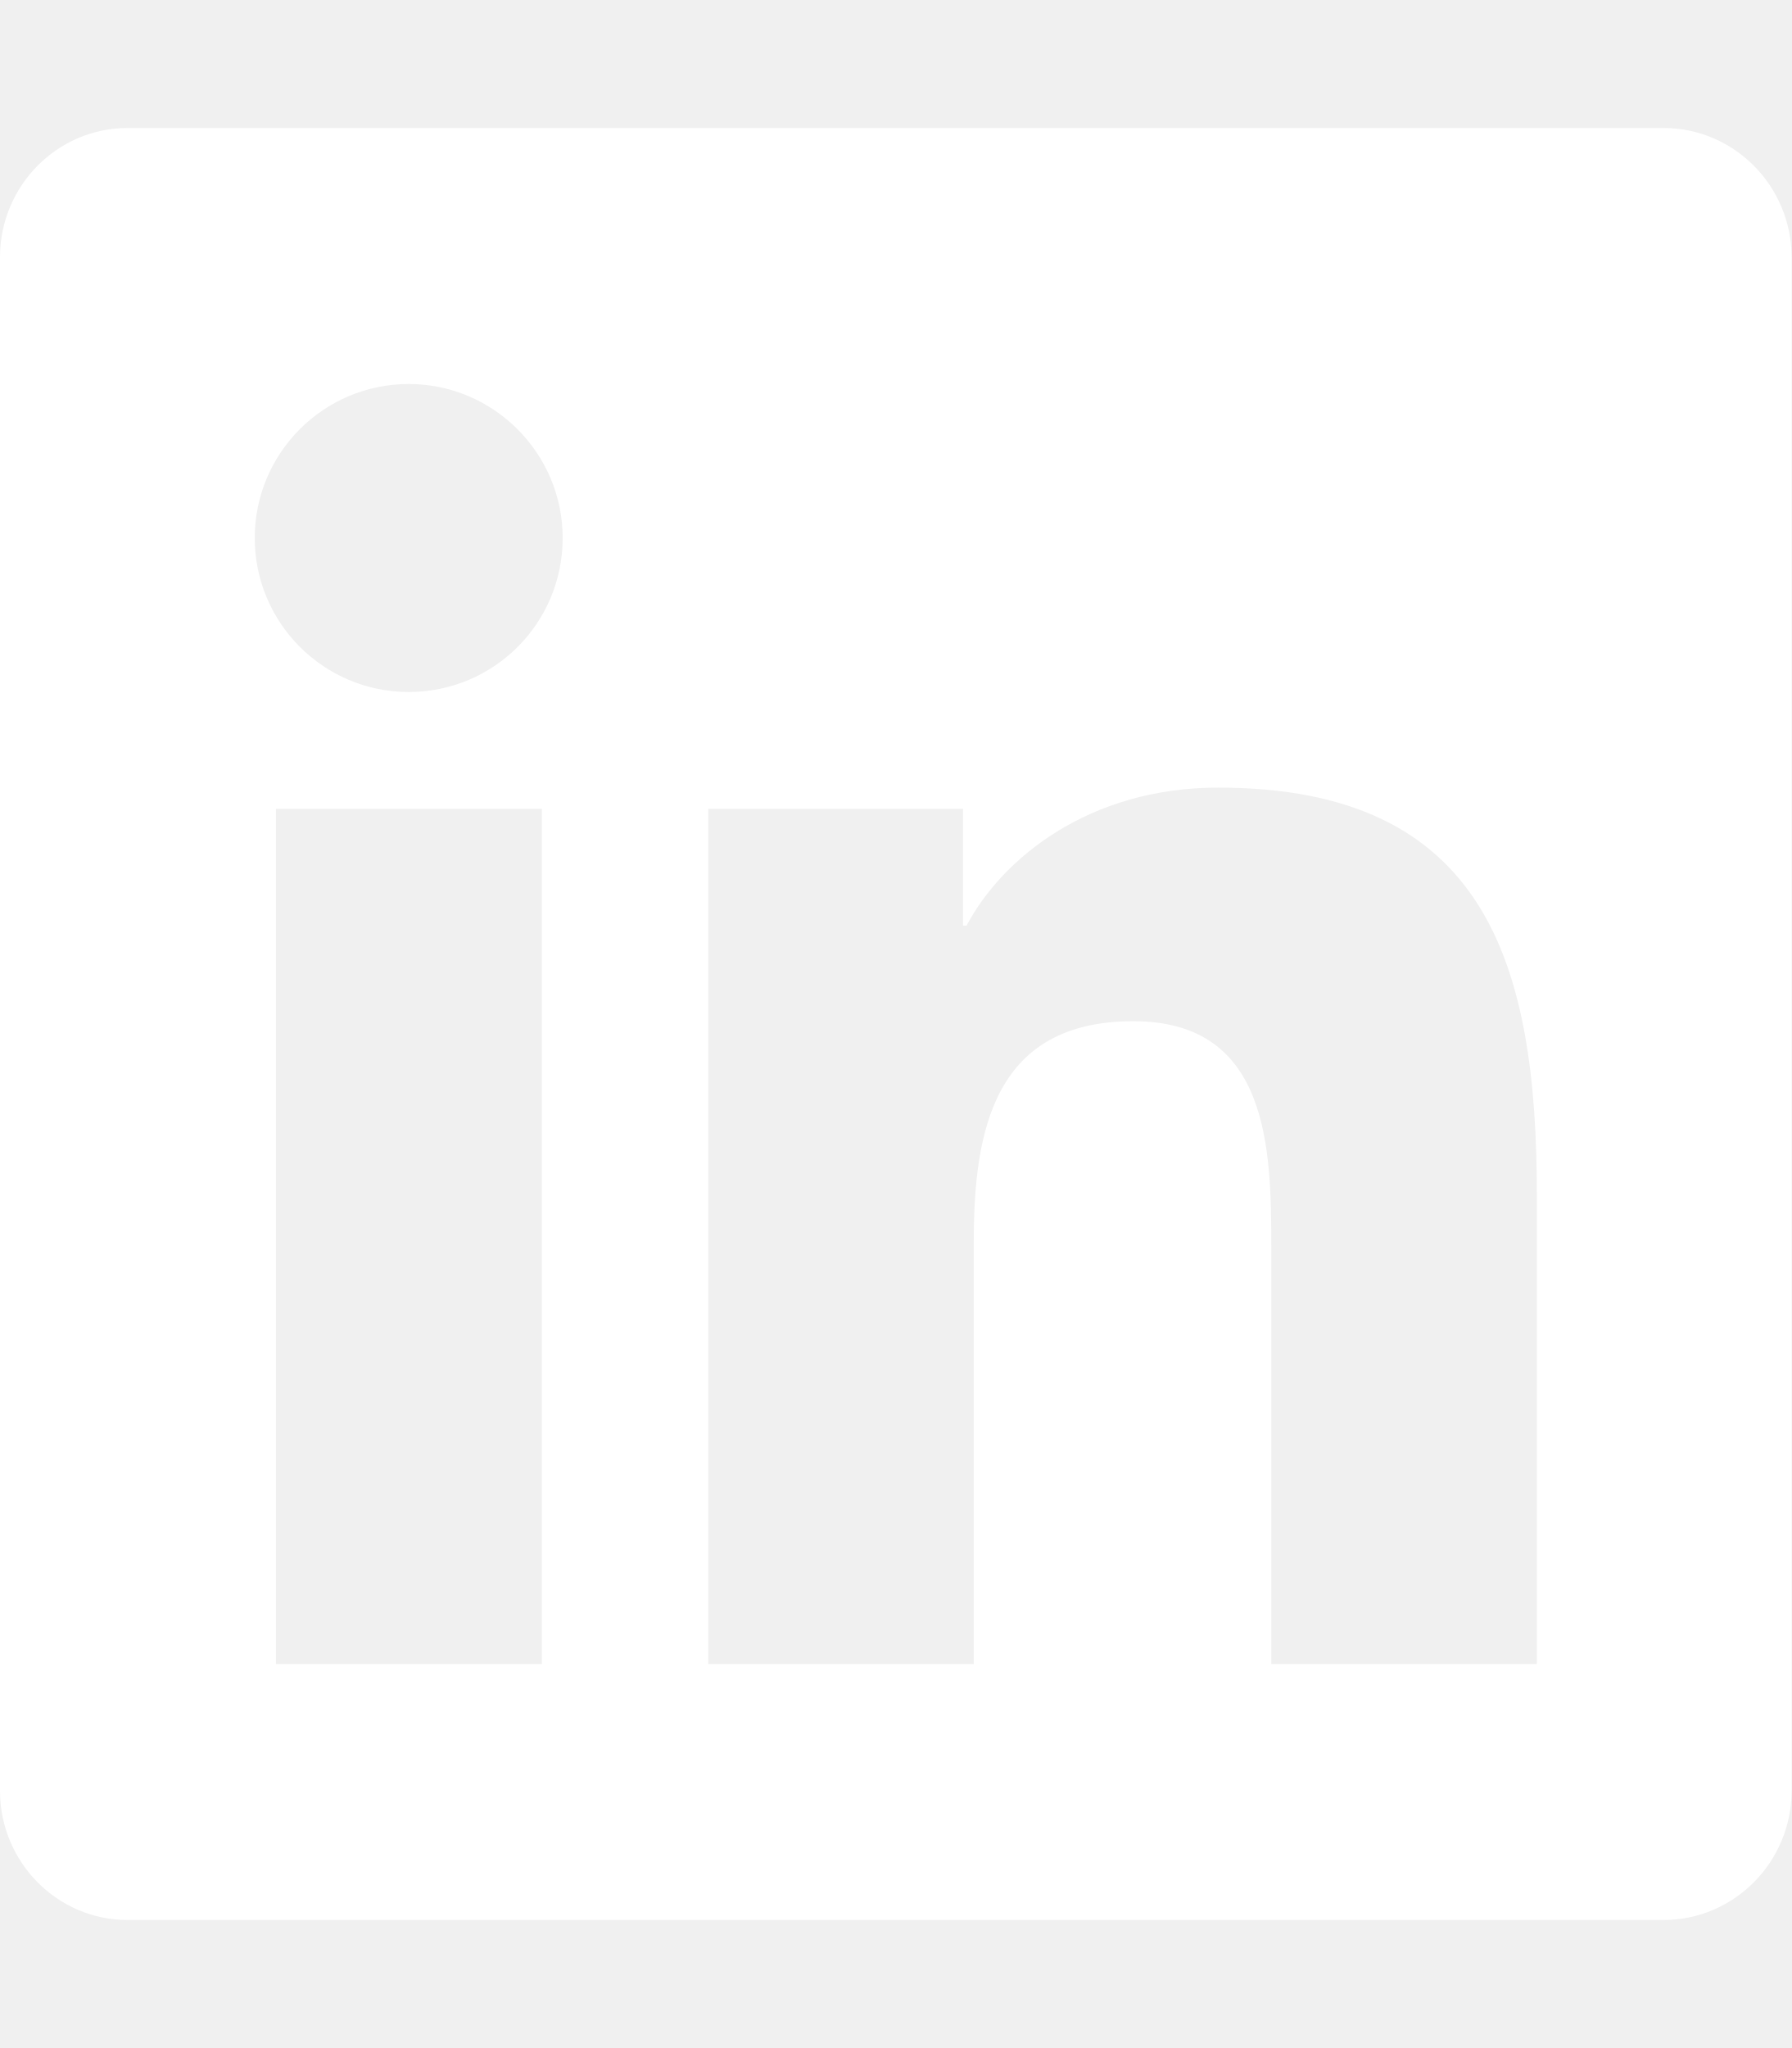
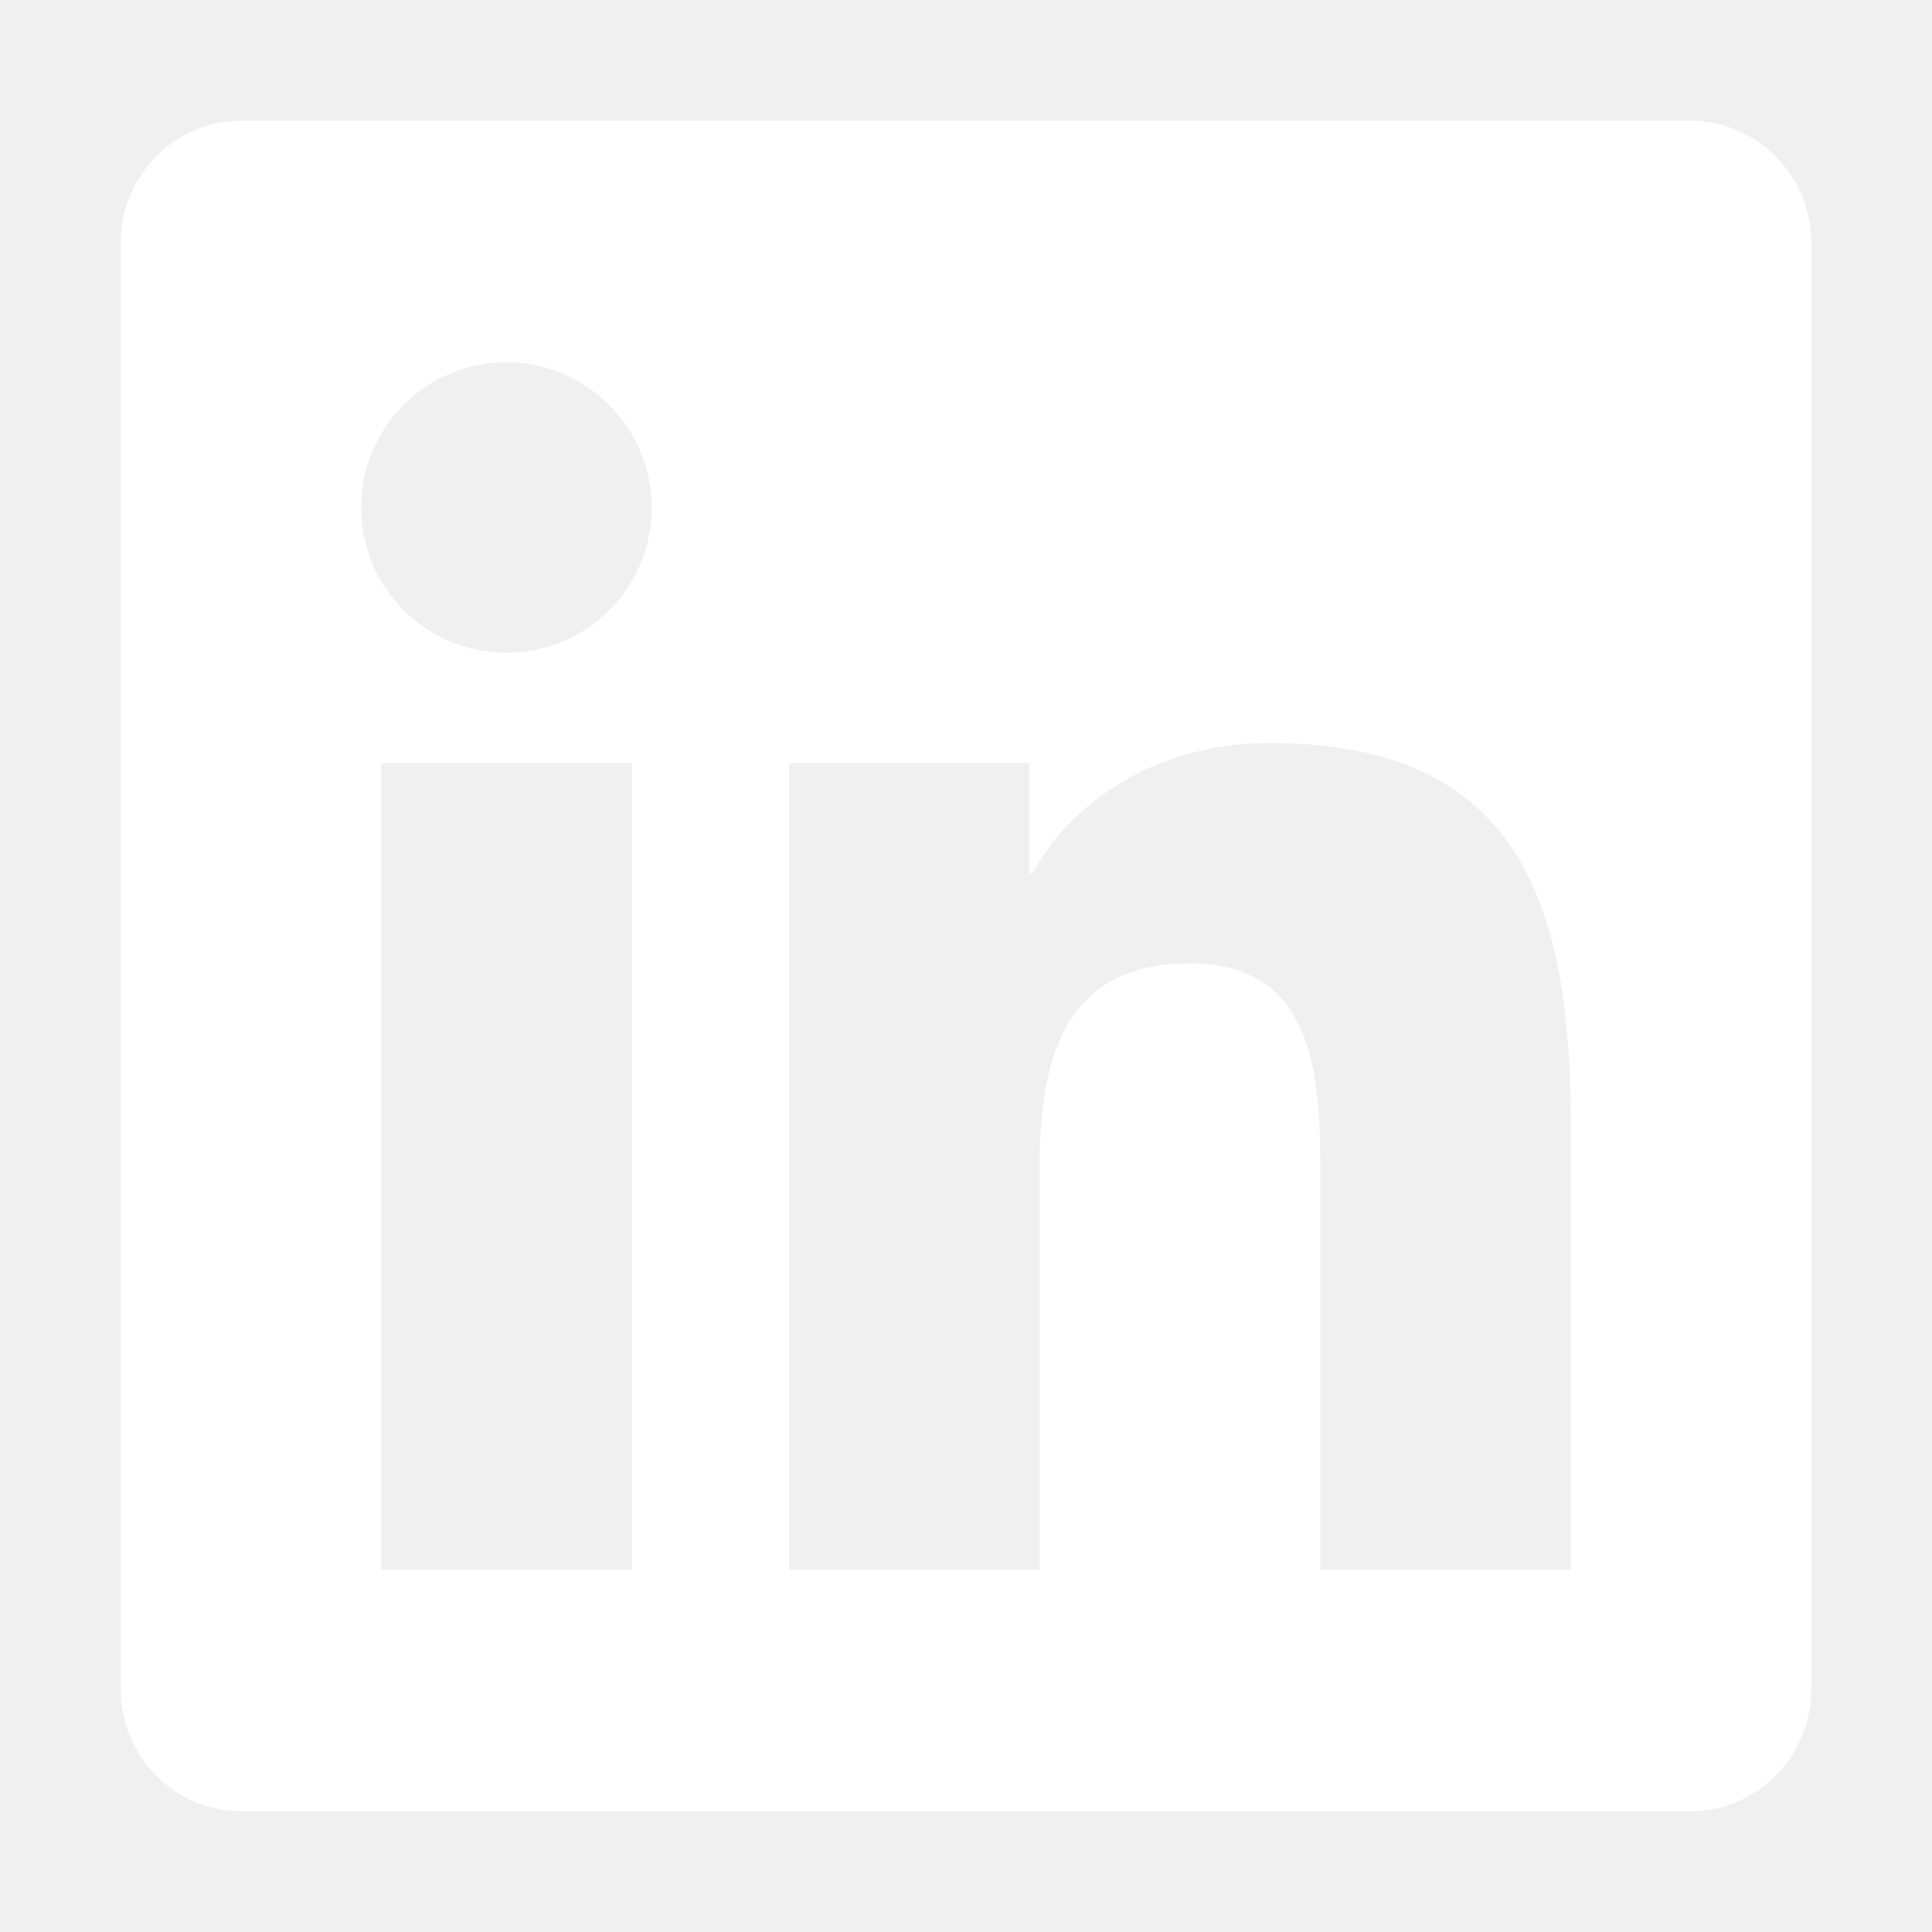
- <svg xmlns="http://www.w3.org/2000/svg" height="2em" viewBox="0 0 448 512">
+ <svg xmlns="http://www.w3.org/2000/svg" height="50" width="50" viewBox="0 0 448 512">
  <style>svg{fill:#ffffff}</style>
  <path d="M416 32H31.9C14.3 32 0 46.5 0 64.3v383.4C0 465.5 14.3 480 31.9 480H416c17.6 0 32-14.5 32-32.3V64.3c0-17.8-14.4-32.3-32-32.3zM135.4 416H69V202.2h66.5V416zm-33.2-243c-21.3 0-38.5-17.3-38.5-38.5S80.9 96 102.2 96c21.2 0 38.5 17.3 38.5 38.5 0 21.3-17.2 38.5-38.5 38.5zm282.1 243h-66.4V312c0-24.8-.5-56.7-34.5-56.7-34.6 0-39.9 27-39.9 54.9V416h-66.4V202.2h63.7v29.2h.9c8.9-16.8 30.6-34.5 62.9-34.5 67.2 0 79.7 44.3 79.7 101.9V416z" />
</svg>
